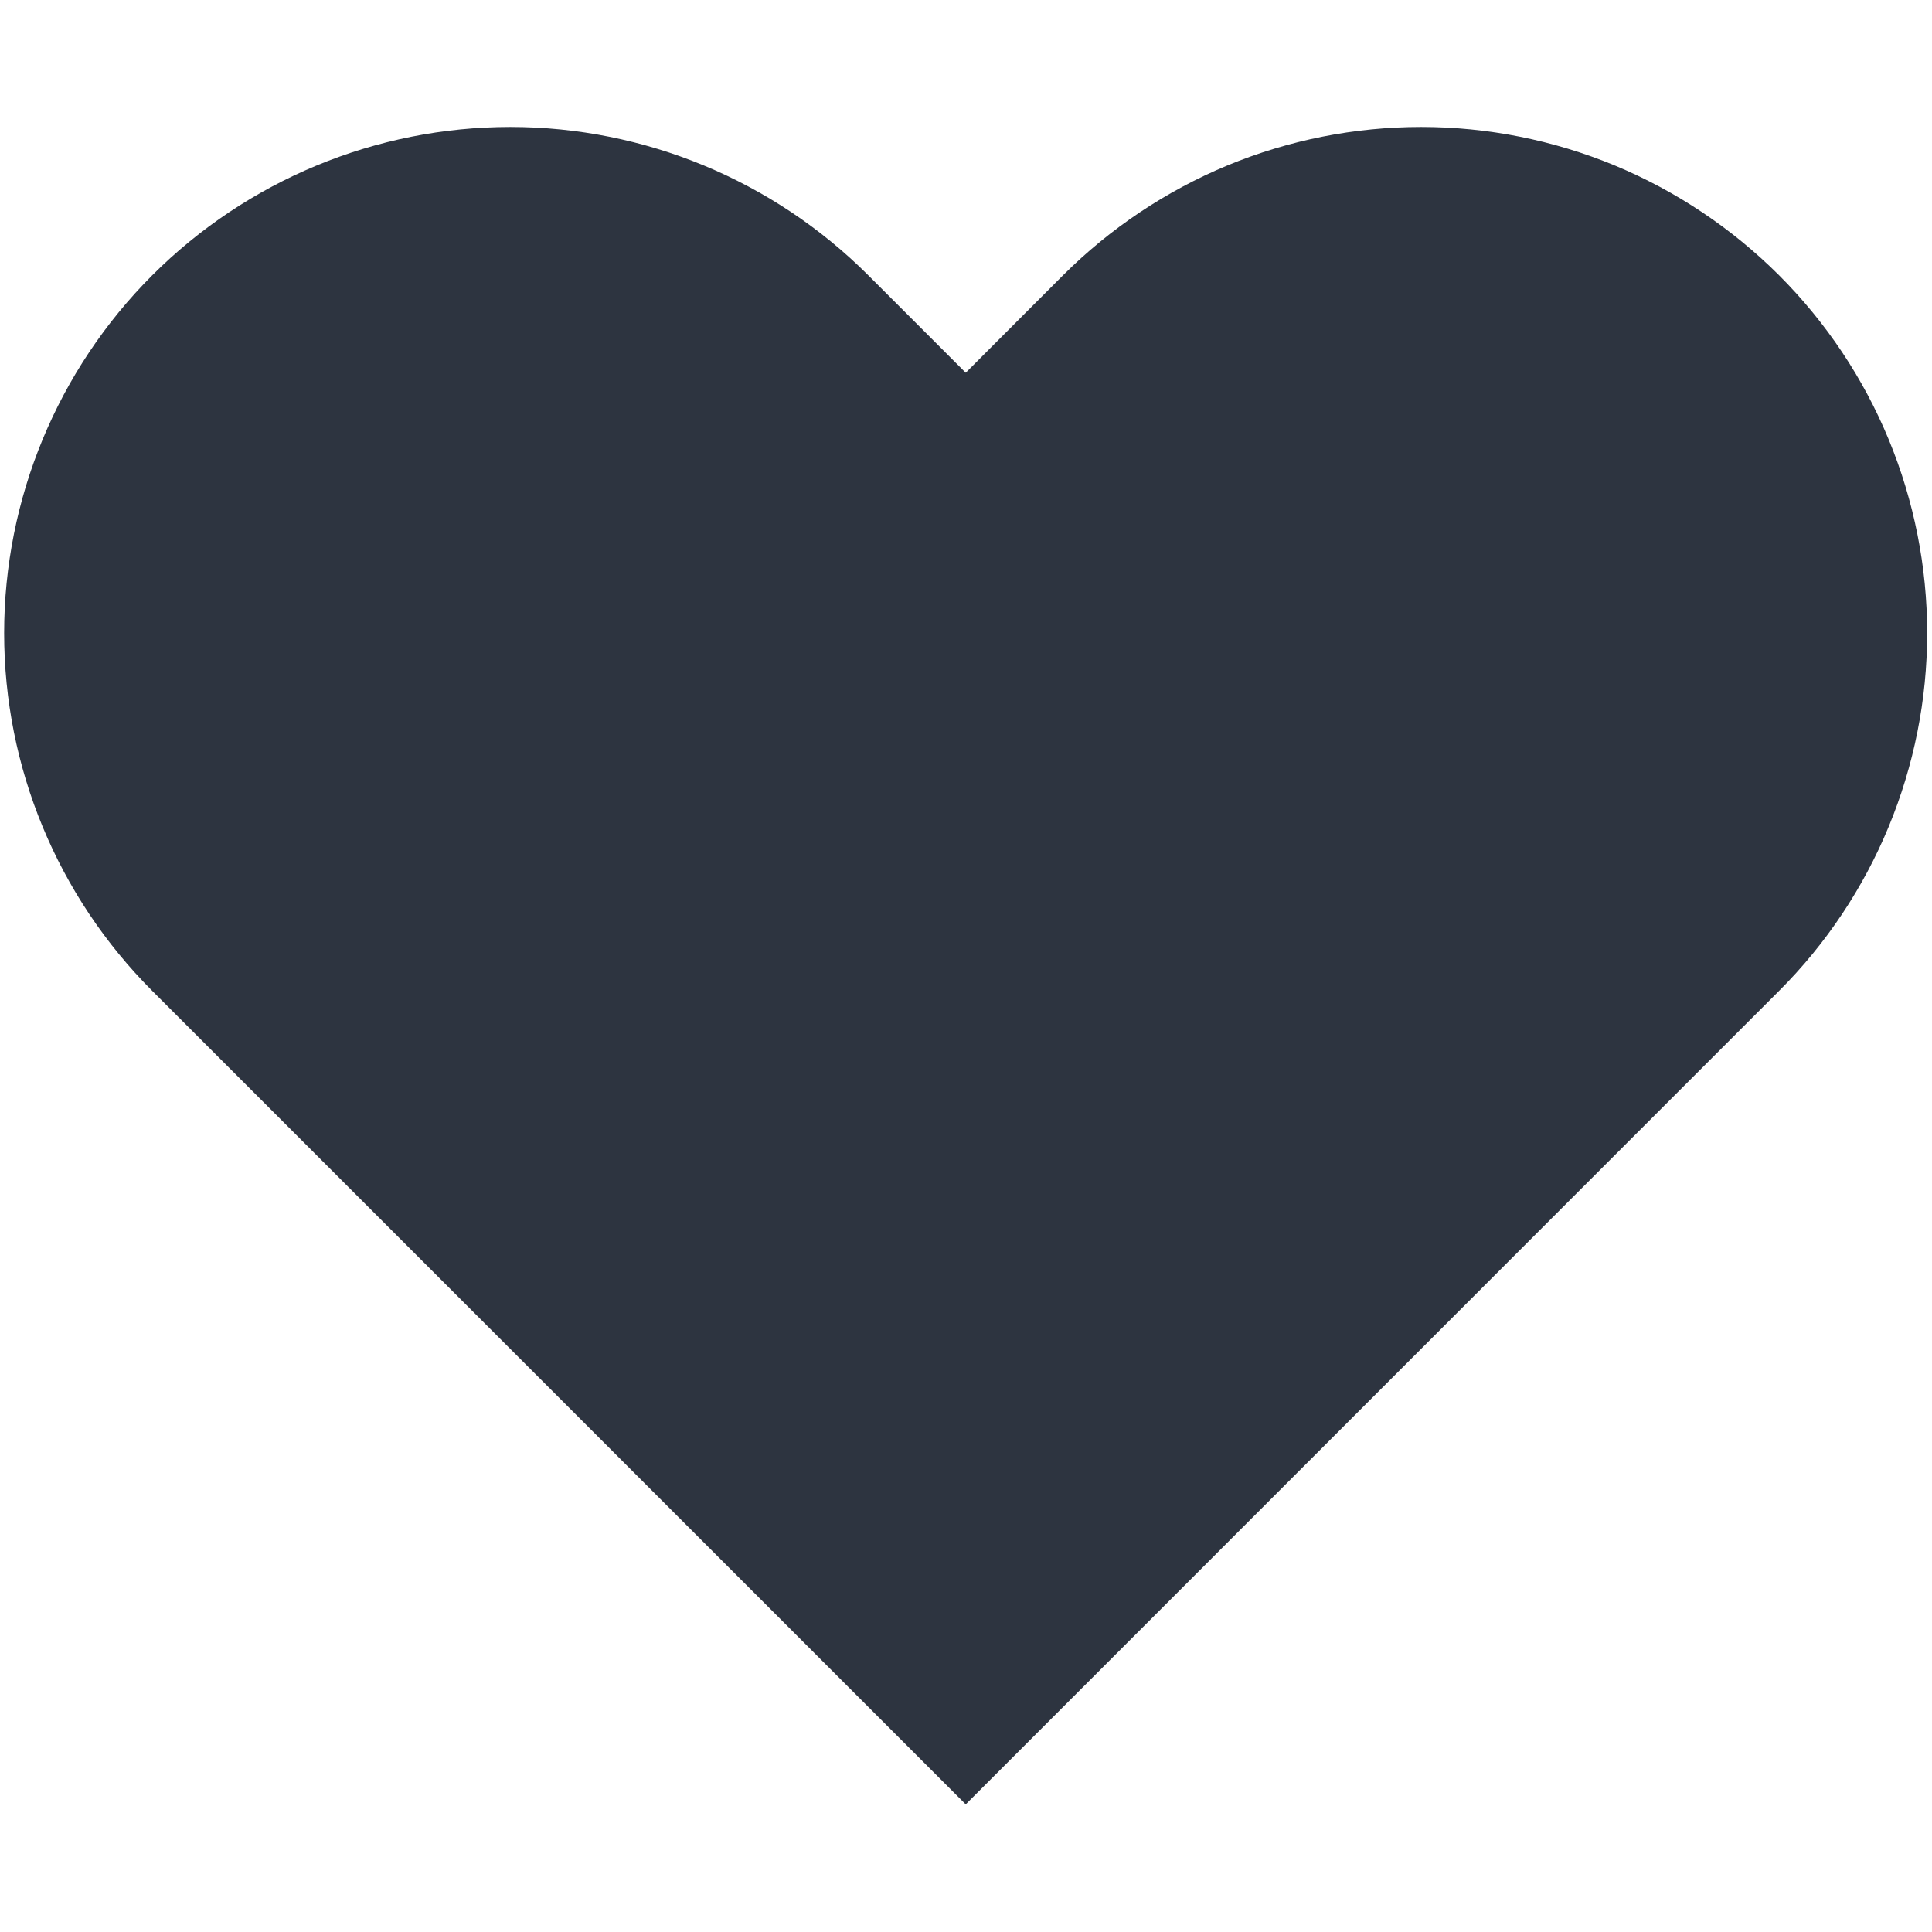
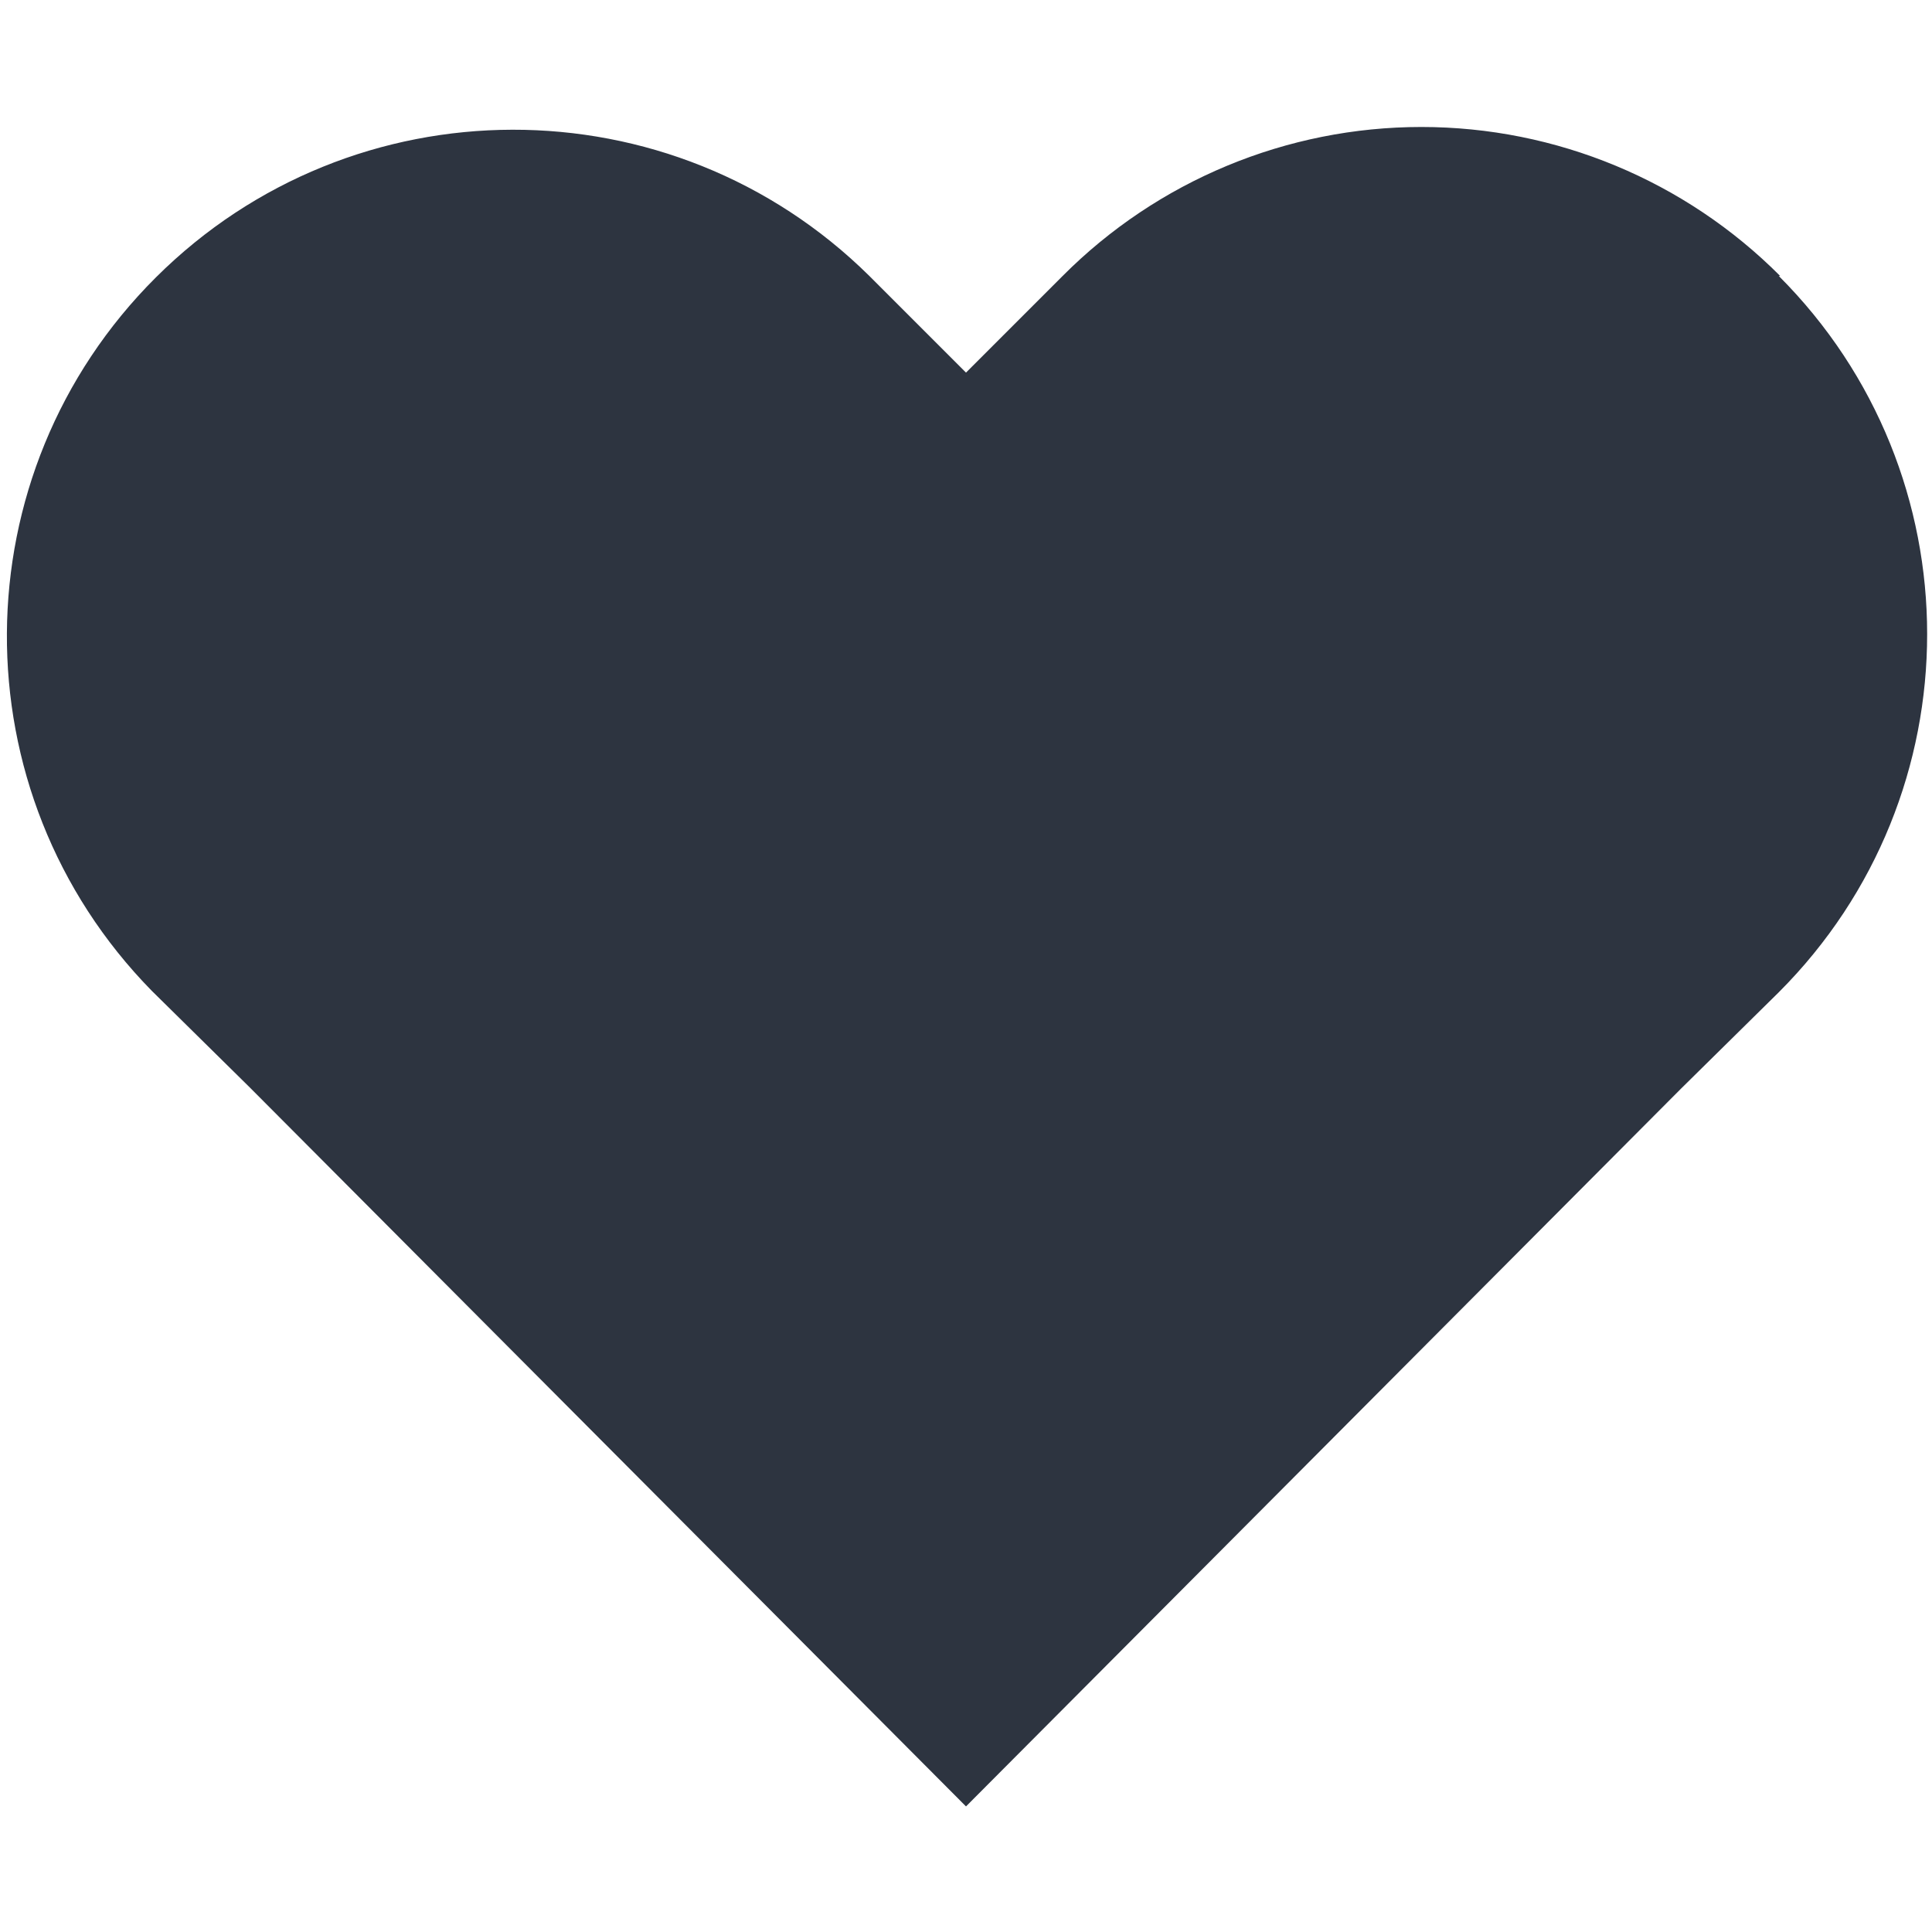
<svg xmlns="http://www.w3.org/2000/svg" width="14" height="14" viewBox="0 0 14 14" fill="none">
-   <path d="M12.891 1.994C12.55 1.654 12.146 1.384 11.701 1.199C11.256 1.015 10.779 0.92 10.298 0.92C9.816 0.92 9.339 1.015 8.894 1.199C8.449 1.384 8.045 1.654 7.704 1.994L6.998 2.701L6.291 1.994C5.603 1.307 4.67 0.92 3.698 0.92C2.725 0.92 1.792 1.307 1.104 1.994C0.416 2.682 0.03 3.615 0.03 4.588C0.03 5.56 0.416 6.493 1.104 7.181L1.811 7.888L6.998 13.075L12.184 7.888L12.891 7.181C13.232 6.841 13.502 6.436 13.686 5.991C13.87 5.546 13.965 5.069 13.965 4.588C13.965 4.106 13.87 3.629 13.686 3.184C13.502 2.739 13.232 2.335 12.891 1.994Z" fill="#2D3440" />
+   <path d="M12.9 2a3.67 3.67 0 0 0-5.2 0l-.7.7-.7-.7a3.67 3.67 0 0 0-5.2 5.18l.71.7L7 13.09l5.18-5.2.71-.7a3.67 3.67 0 0 0 0-5.19Z" fill="#2D3440" />
</svg>
